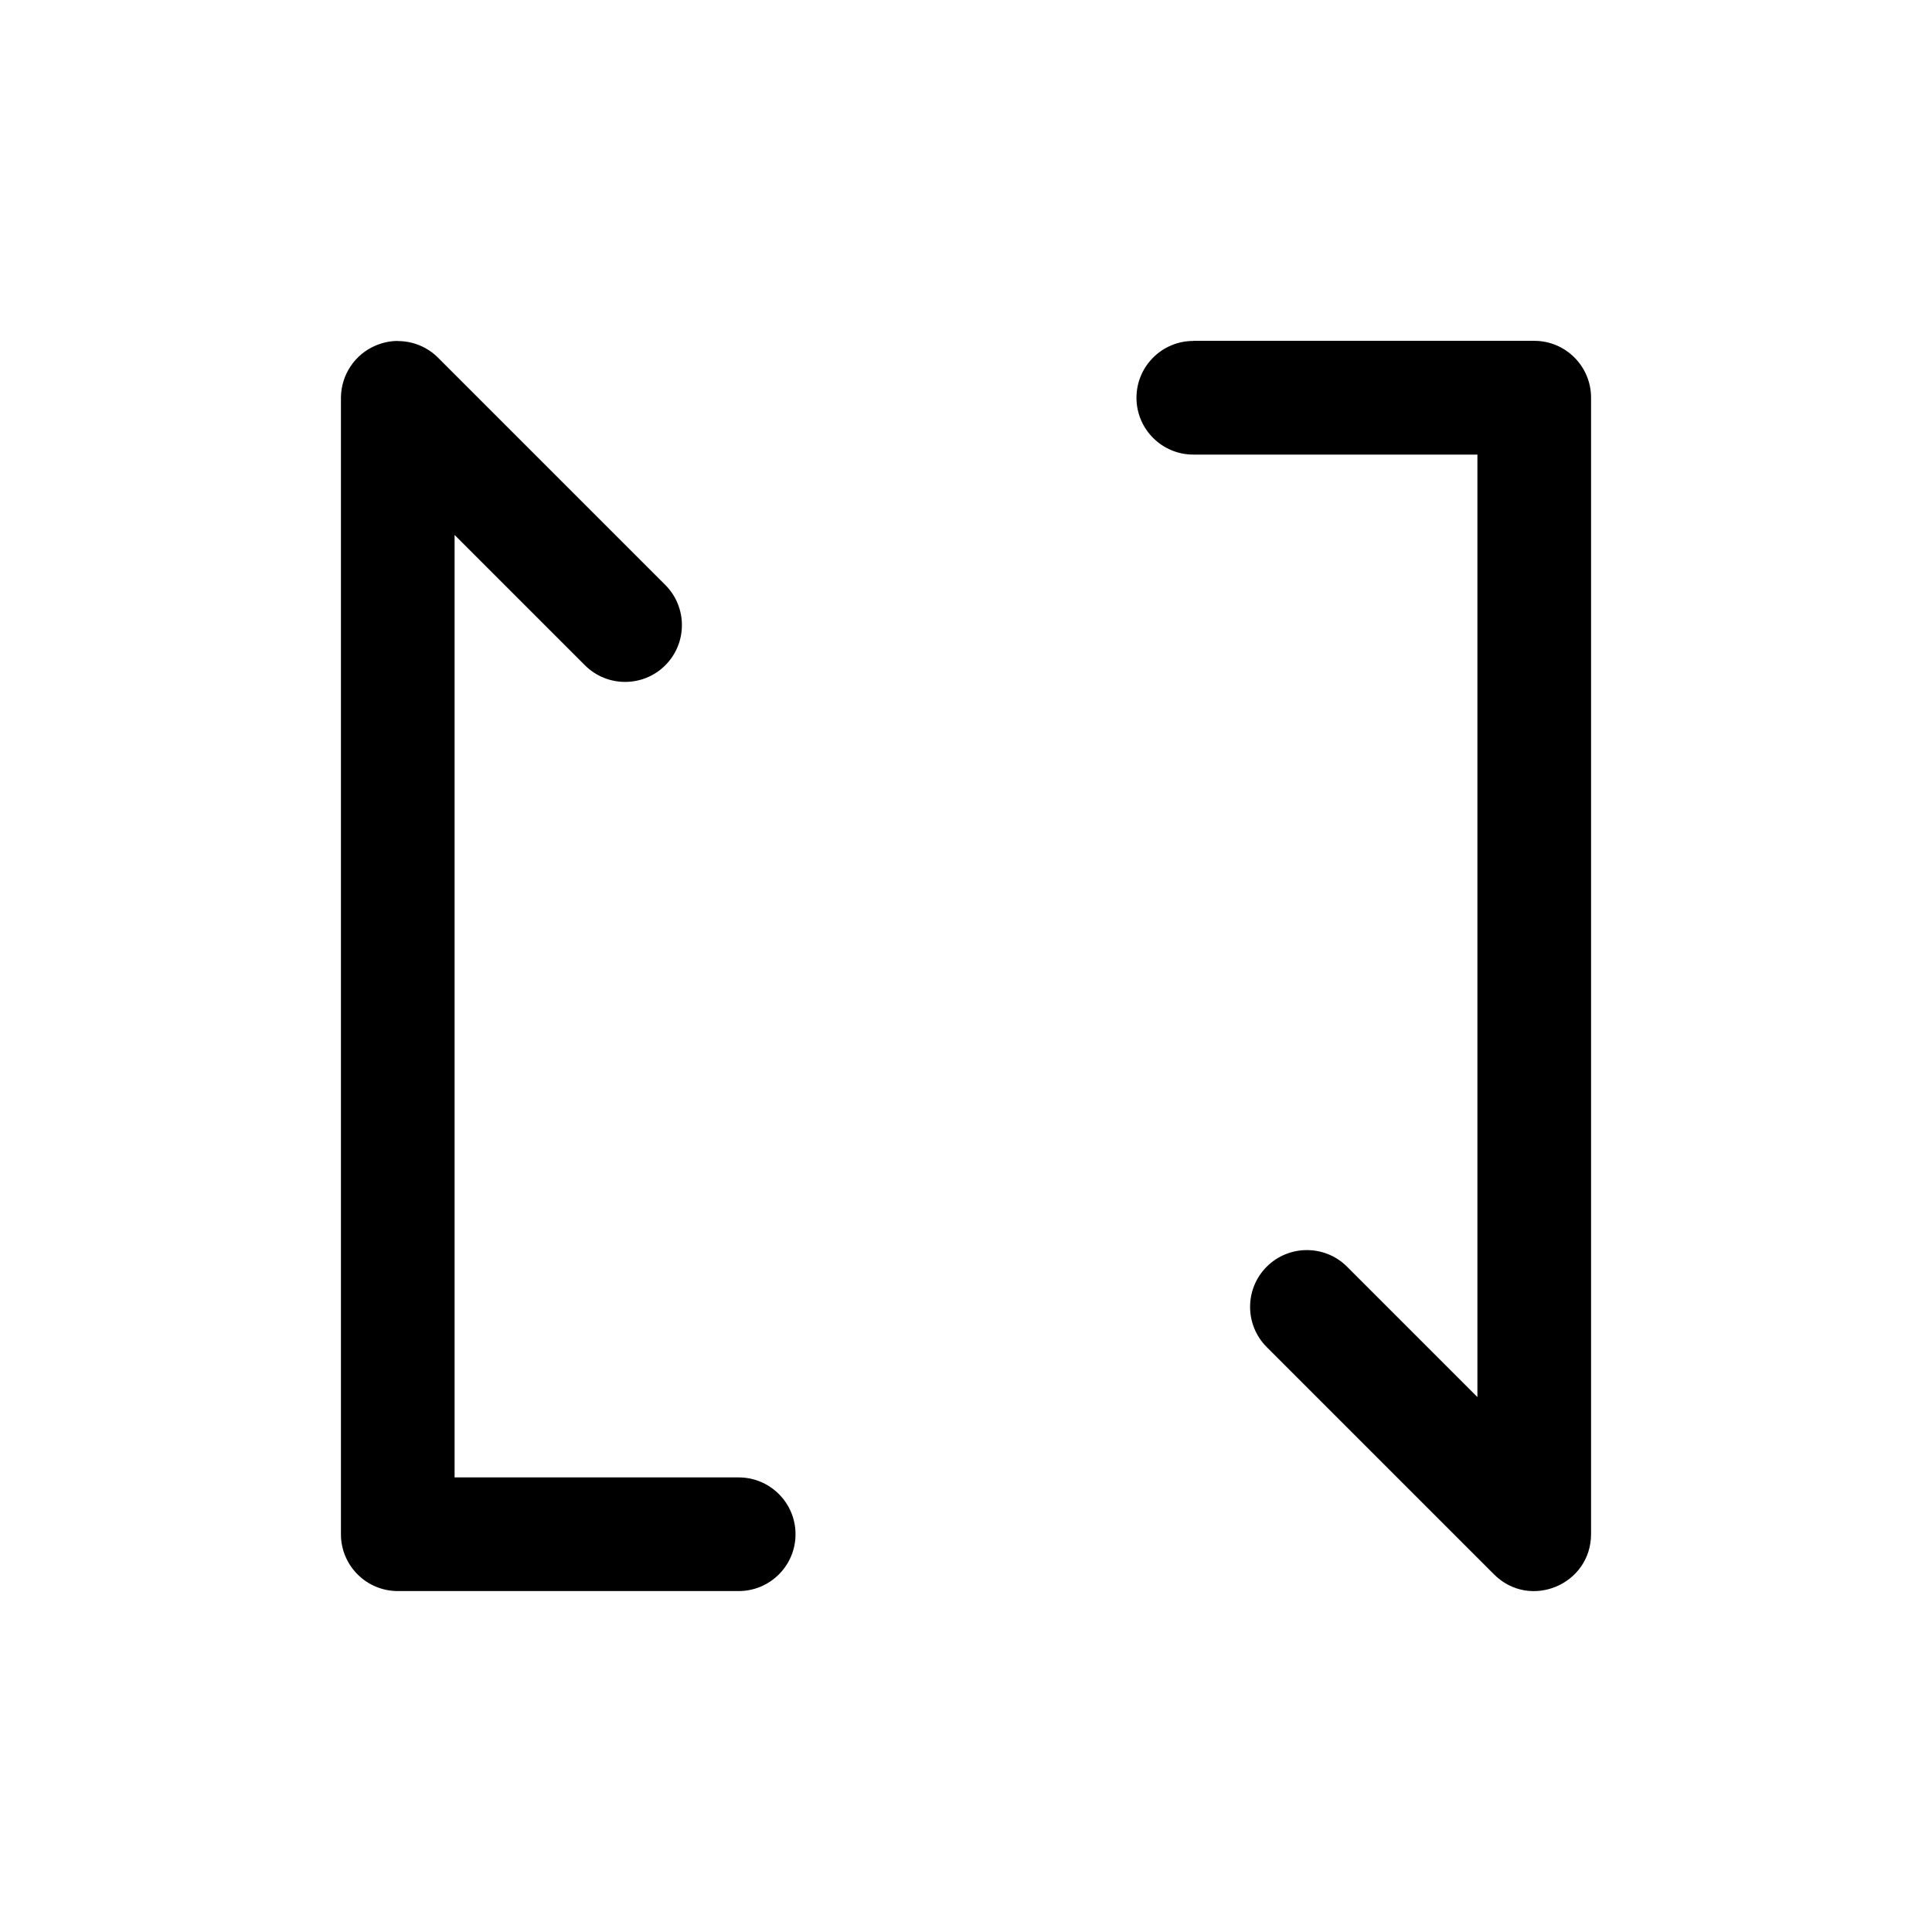
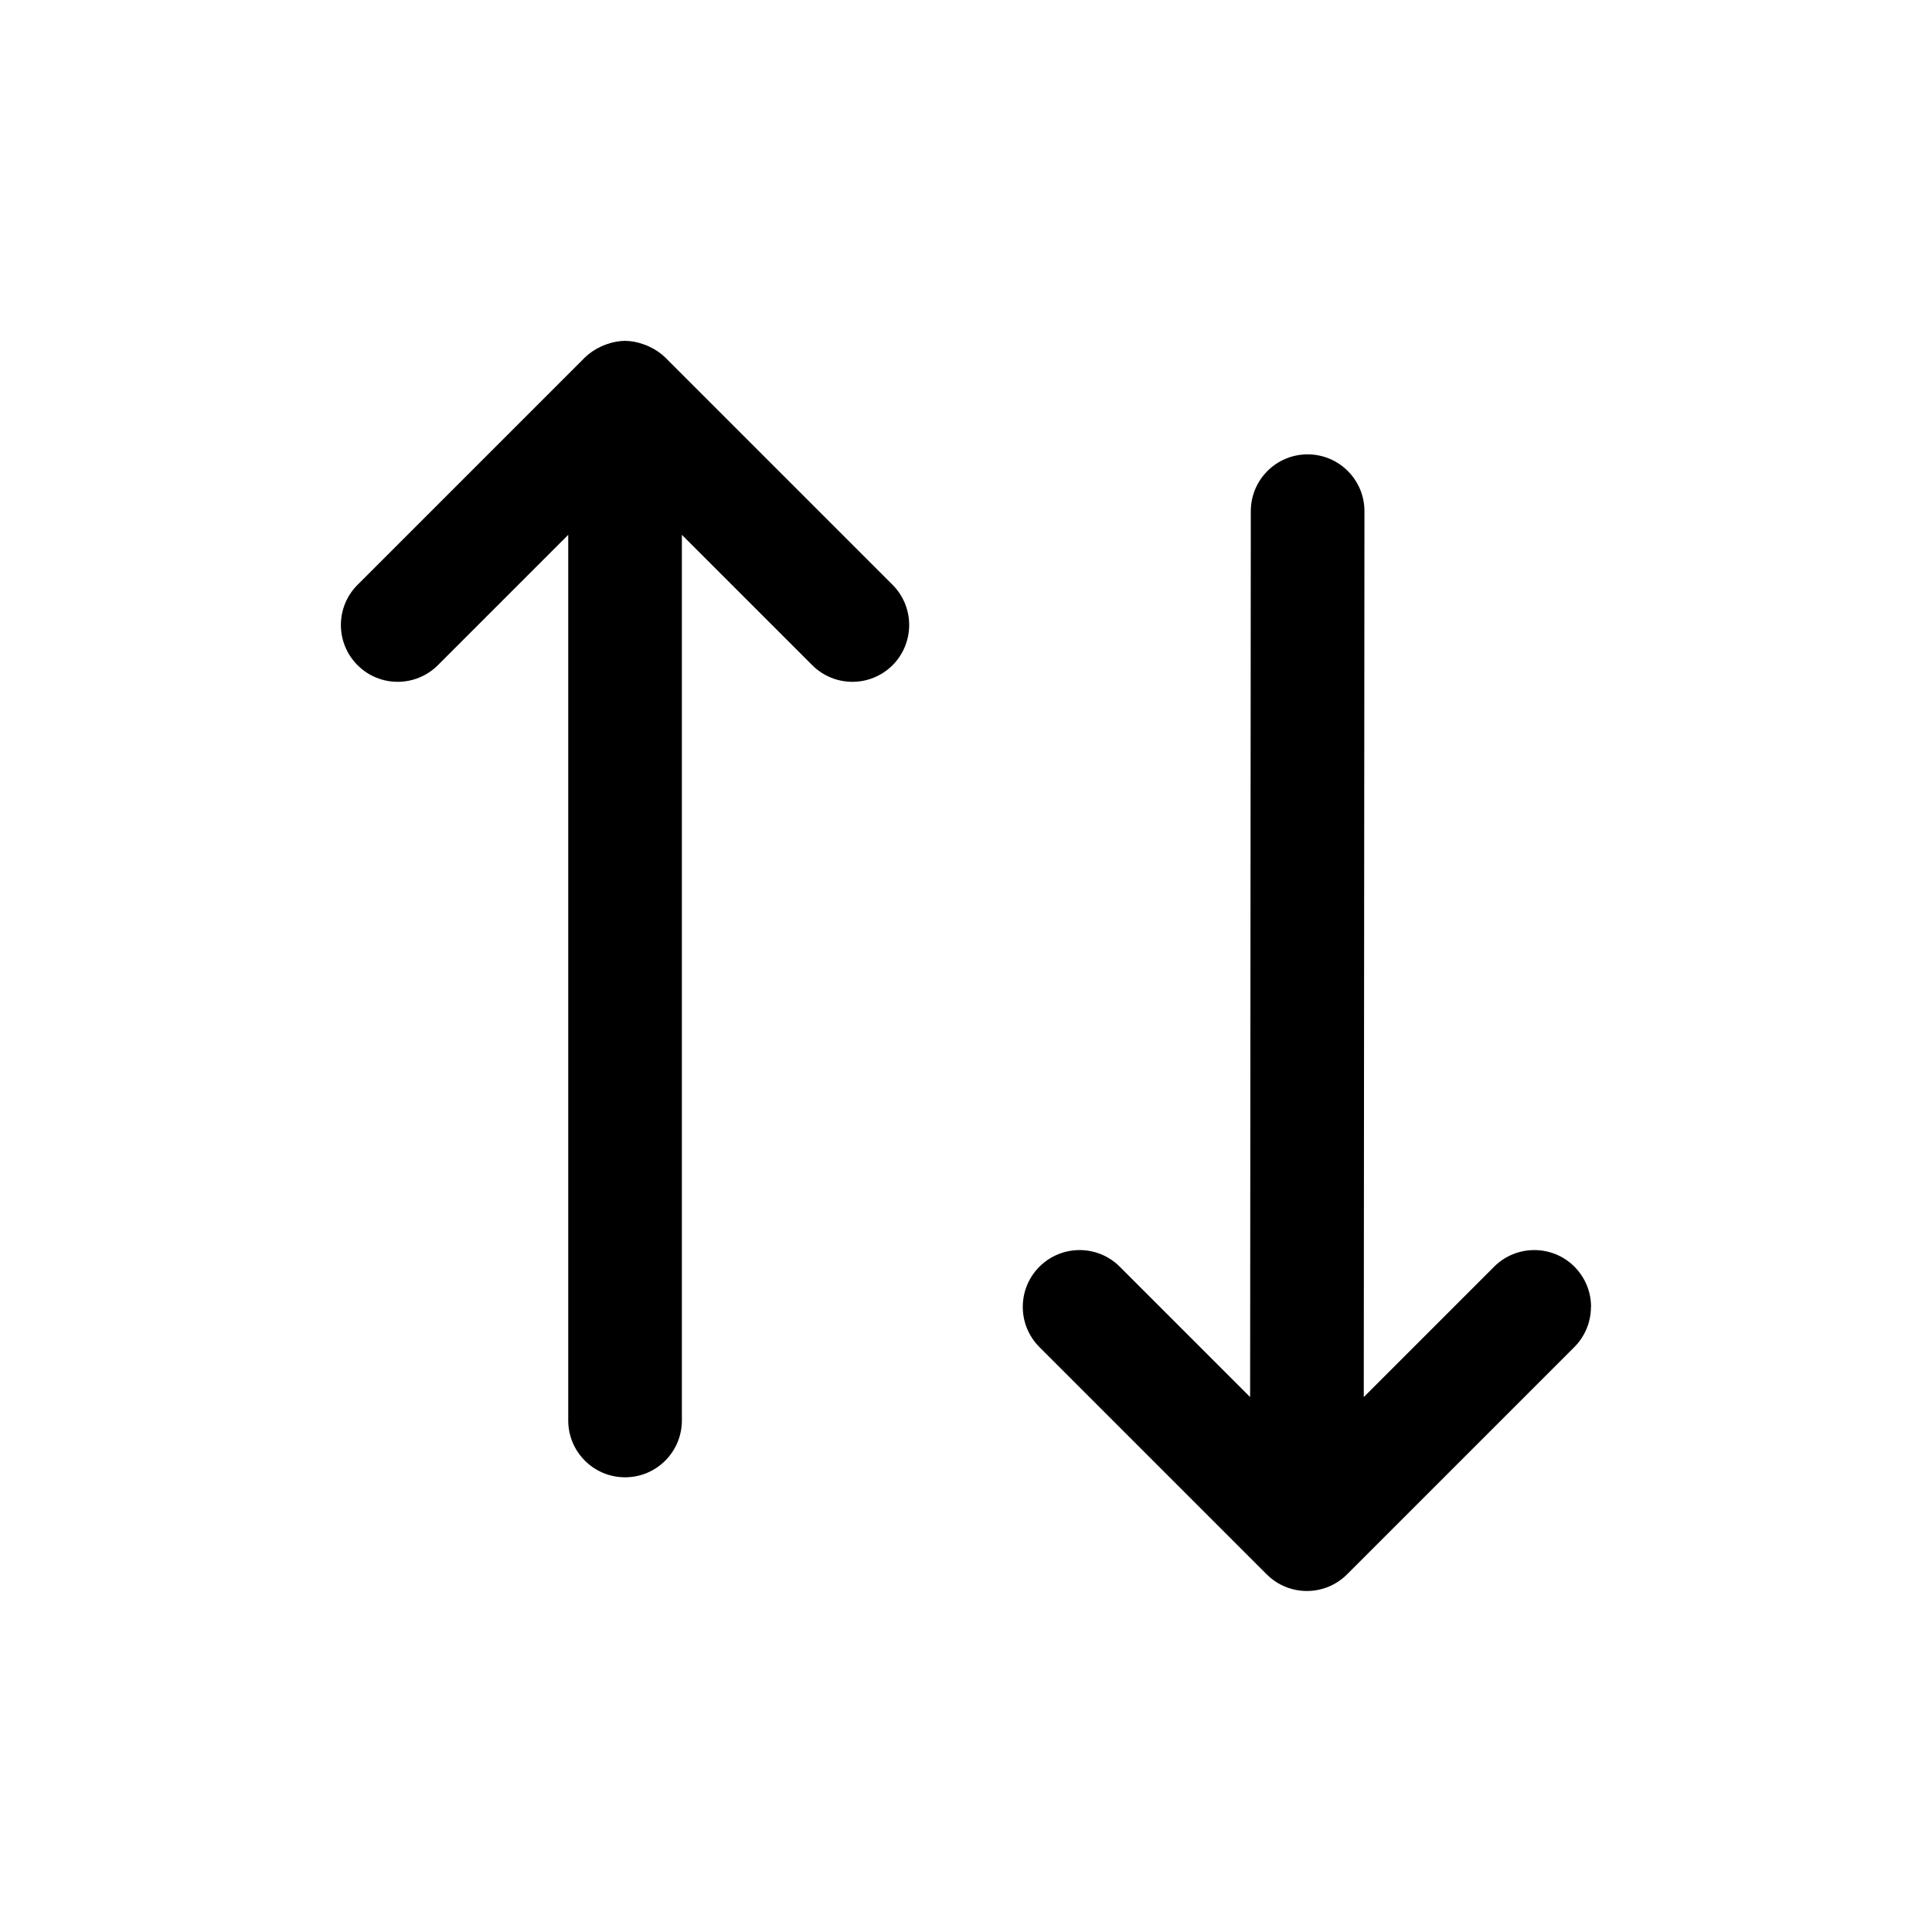
<svg xmlns="http://www.w3.org/2000/svg" width="17" height="17" version="1.1" viewBox="0 0 17 17">
-   <path d="m3.5 3c-.066 0-.131.014-.191.039-.186.077-.308.259-.309.461v10c2.76e-5.276.224.5.5.5h3c.276 0 .5-.224.5-.5s-.224-.5-.5-.5h-2.5v-8.293l1.147 1.147c.195.195.512.195.707 0 .195-.195.195-.512 0-.707l-2-2c-.094-.094-.221-.146-.354-.146zm7 0c-.276 0-.5.224-.5.5s.224.5.5.5h2.5v8.293l-1.147-1.147c-.195-.195-.512-.195-.707 0-.195.195-.195.512 0 .707l2 2c.315.315.853.092.854-.354v-10c-2.8e-5-.276-.224-.5-.5-.5h-3z" />
+   <path d="m14 11.5a0.5 0.5 0 0 0-0.146-0.354 0.5 0.5 0 0 0-0.707 0l-1.147 1.147 0.006-7.795a0.5 0.5 0 0 0-0.5-0.5 0.5 0.5 0 0 0-0.5 0.5l-0.006 7.795-1.147-1.147a0.5 0.5 0 0 0-0.707 0 0.5 0.5 0 0 0 0 0.707l2 2a0.5 0.5 0 0 0 0.707 0l2-2a0.5 0.5 0 0 0 0.146-0.354zm-6-6a0.5 0.5 0 0 0-0.146-0.354l-2-2a0.5 0.5 0 0 0-0.141-0.096 0.5 0.5 0 0 0-0.049-0.02 0.5 0.5 0 0 0-0.164-0.031 0.5 0.5 0 0 0-0.164 0.031 0.5 0.5 0 0 0-0.049 0.02 0.5 0.5 0 0 0-0.141 0.096l-2 2a0.5 0.5 0 0 0 0 0.707 0.5 0.5 0 0 0 0.707 0l1.147-1.147v7.793a0.5 0.5 0 0 0 0.5 0.5 0.5 0.5 0 0 0 0.5-0.5v-7.793l1.147 1.147a0.5 0.5 0 0 0 0.707 0 0.5 0.5 0 0 0 0.146-0.354z" />
</svg>
